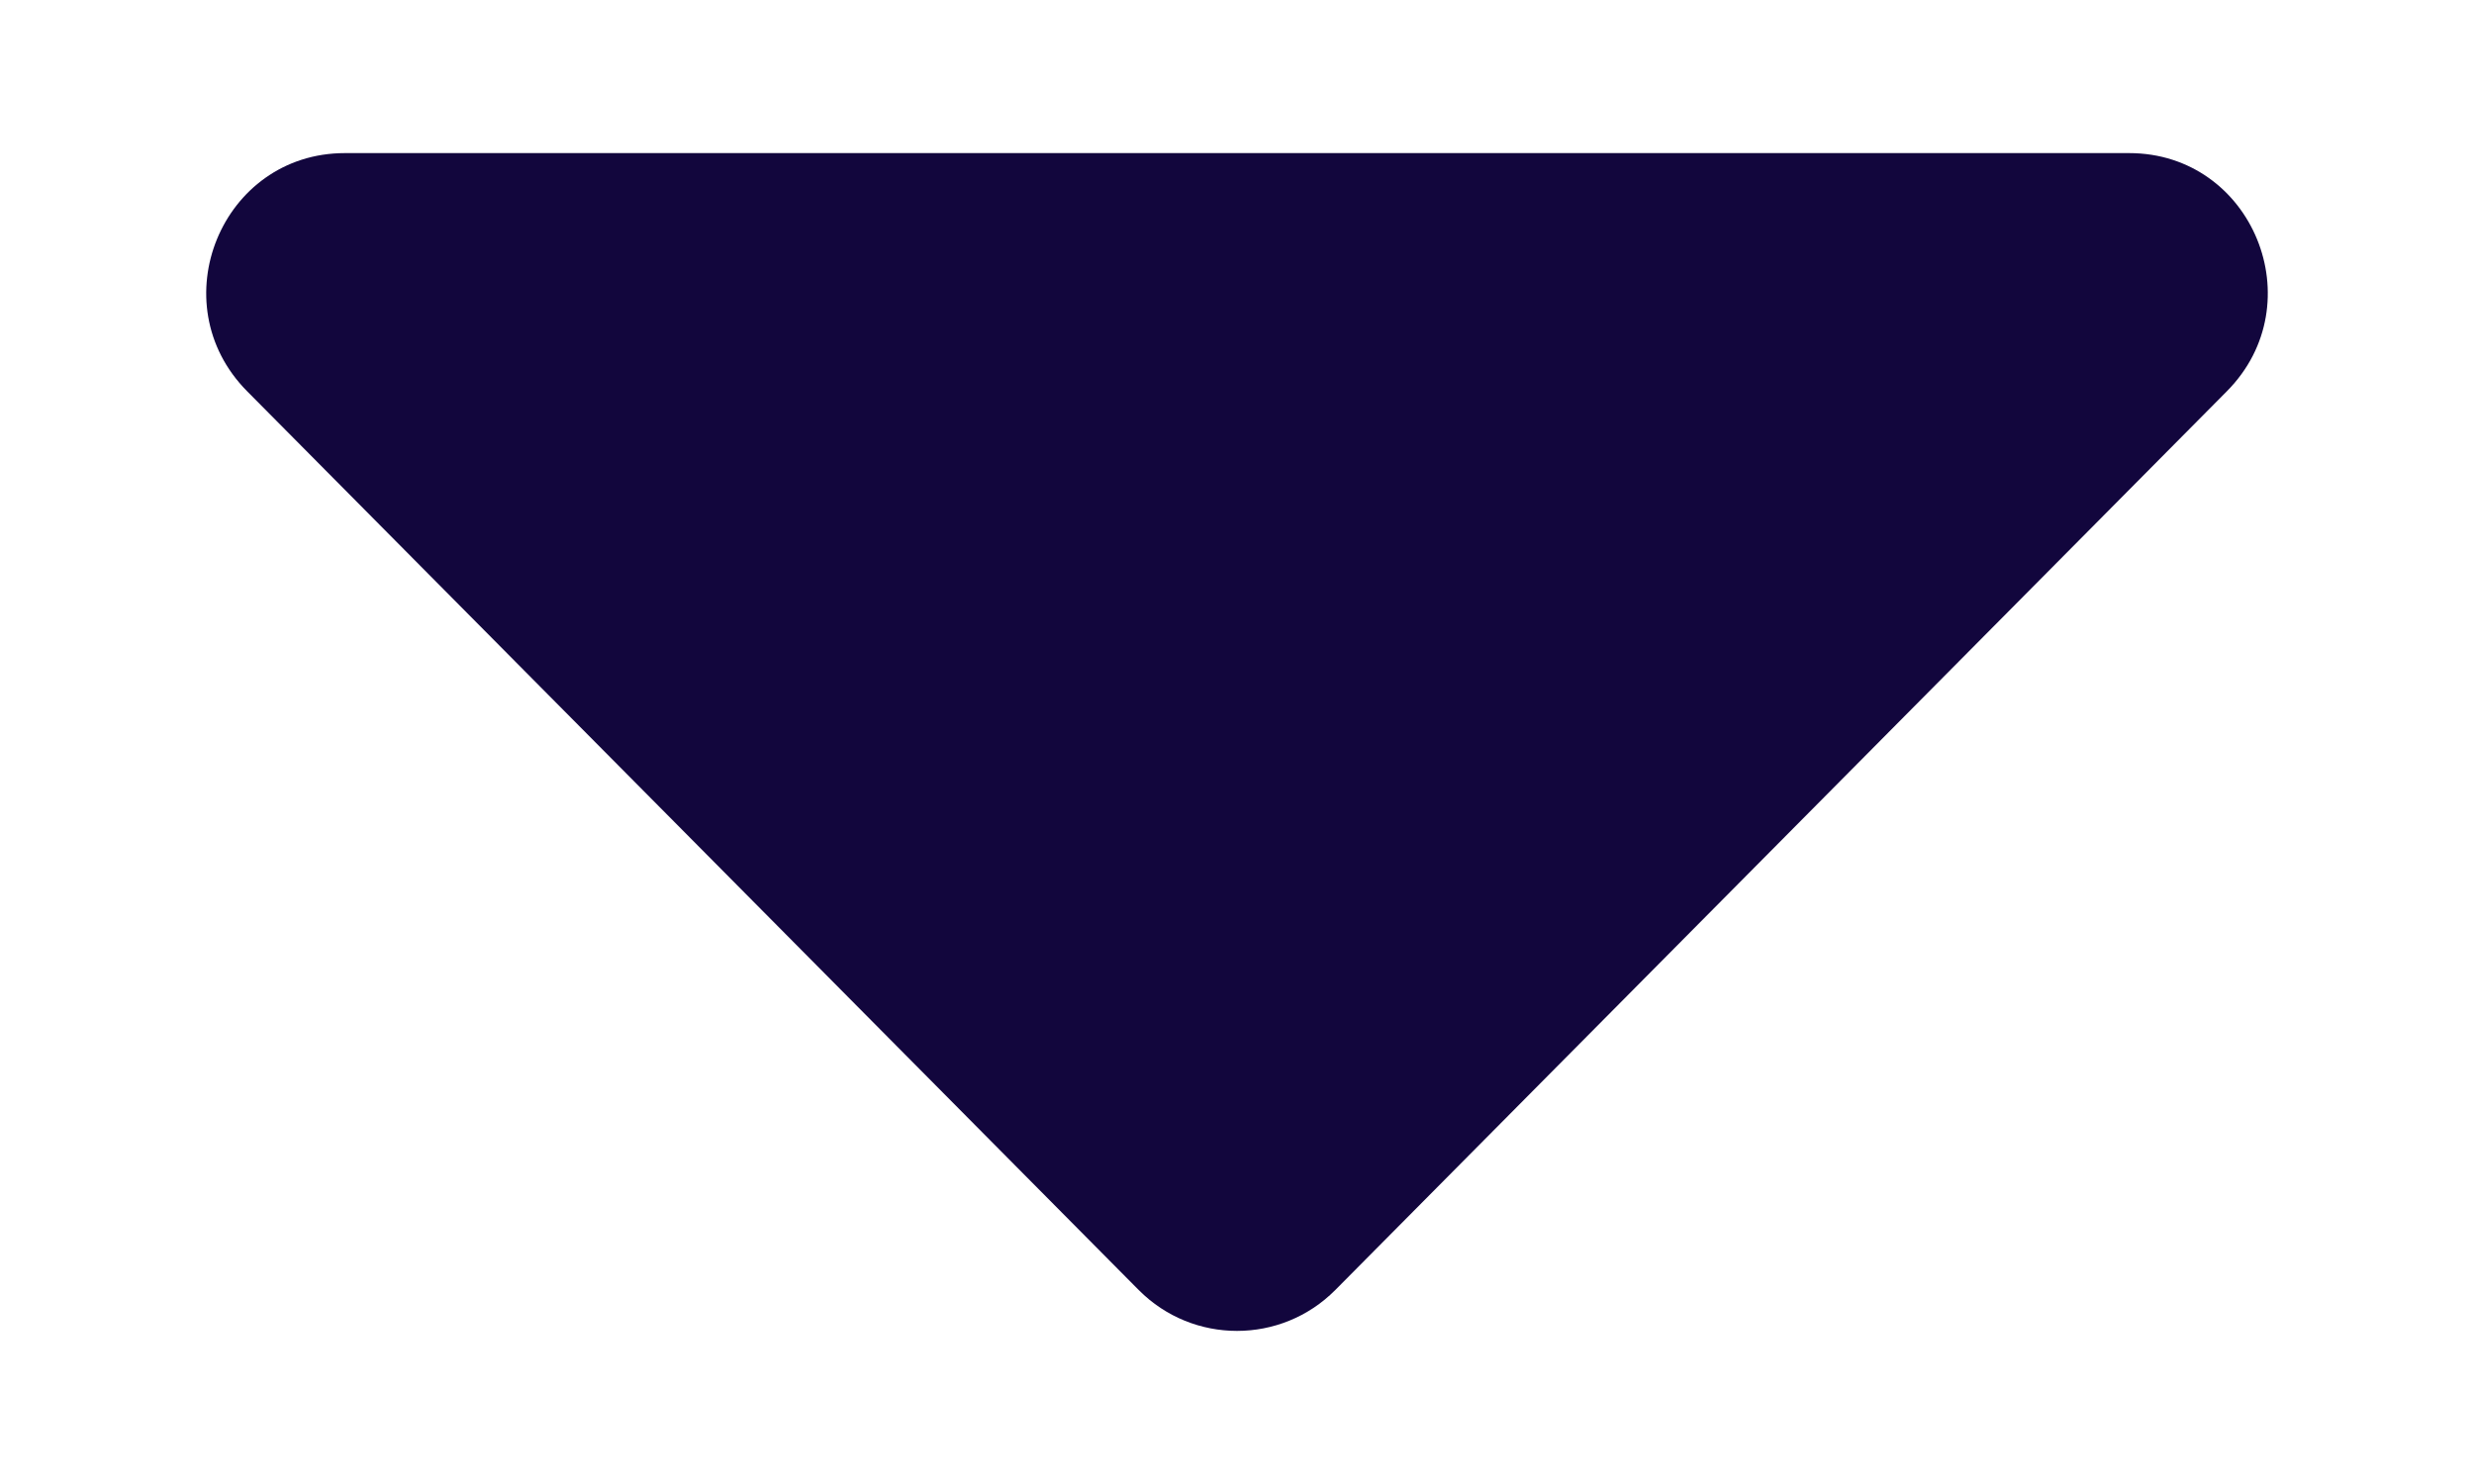
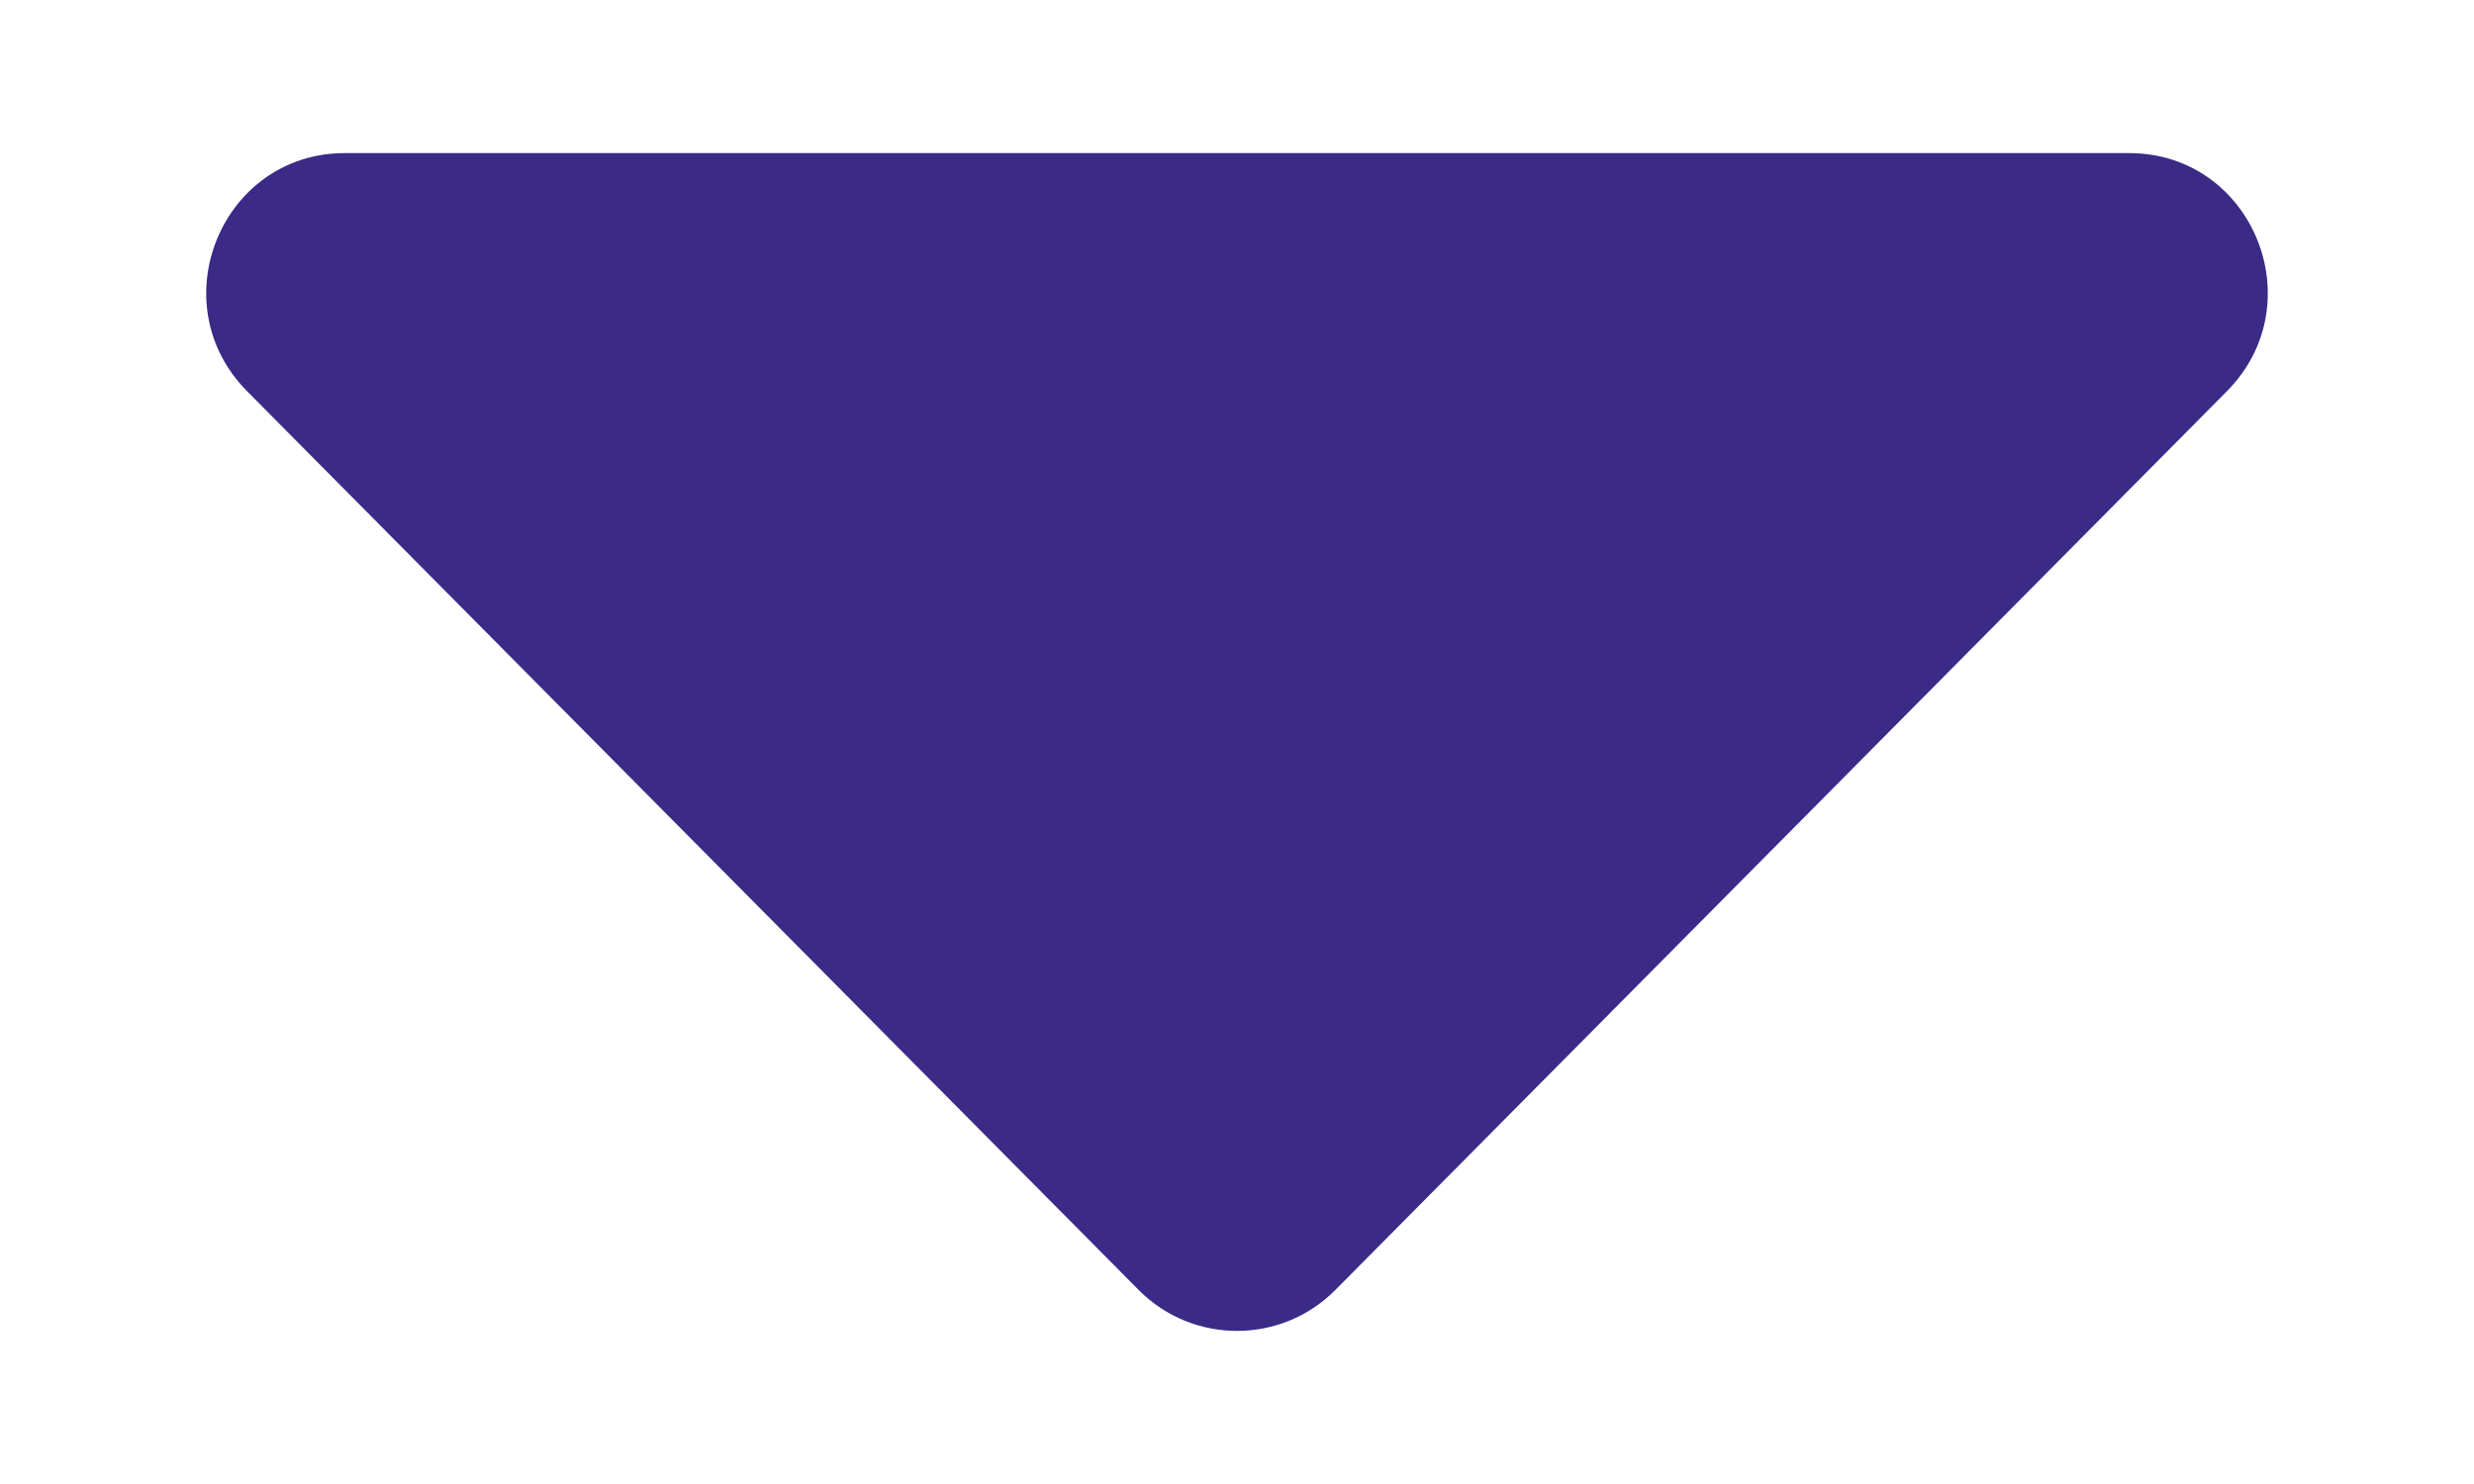
<svg xmlns="http://www.w3.org/2000/svg" width="10" height="6" viewBox="0 0 10 6" fill="none">
-   <path fill-rule="evenodd" clip-rule="evenodd" d="M1.394 0.619H8.606C9.105 0.619 9.354 1.226 9.001 1.582L5.397 5.216C5.178 5.436 4.822 5.436 4.603 5.216L0.999 1.582C0.646 1.226 0.895 0.619 1.394 0.619Z" fill="#12063D" />
+   <path fill-rule="evenodd" clip-rule="evenodd" d="M1.394 0.619H8.606C9.105 0.619 9.354 1.226 9.001 1.582L5.397 5.216C5.178 5.436 4.822 5.436 4.603 5.216L0.999 1.582C0.646 1.226 0.895 0.619 1.394 0.619Z" fill="#3B2A86" />
</svg>
